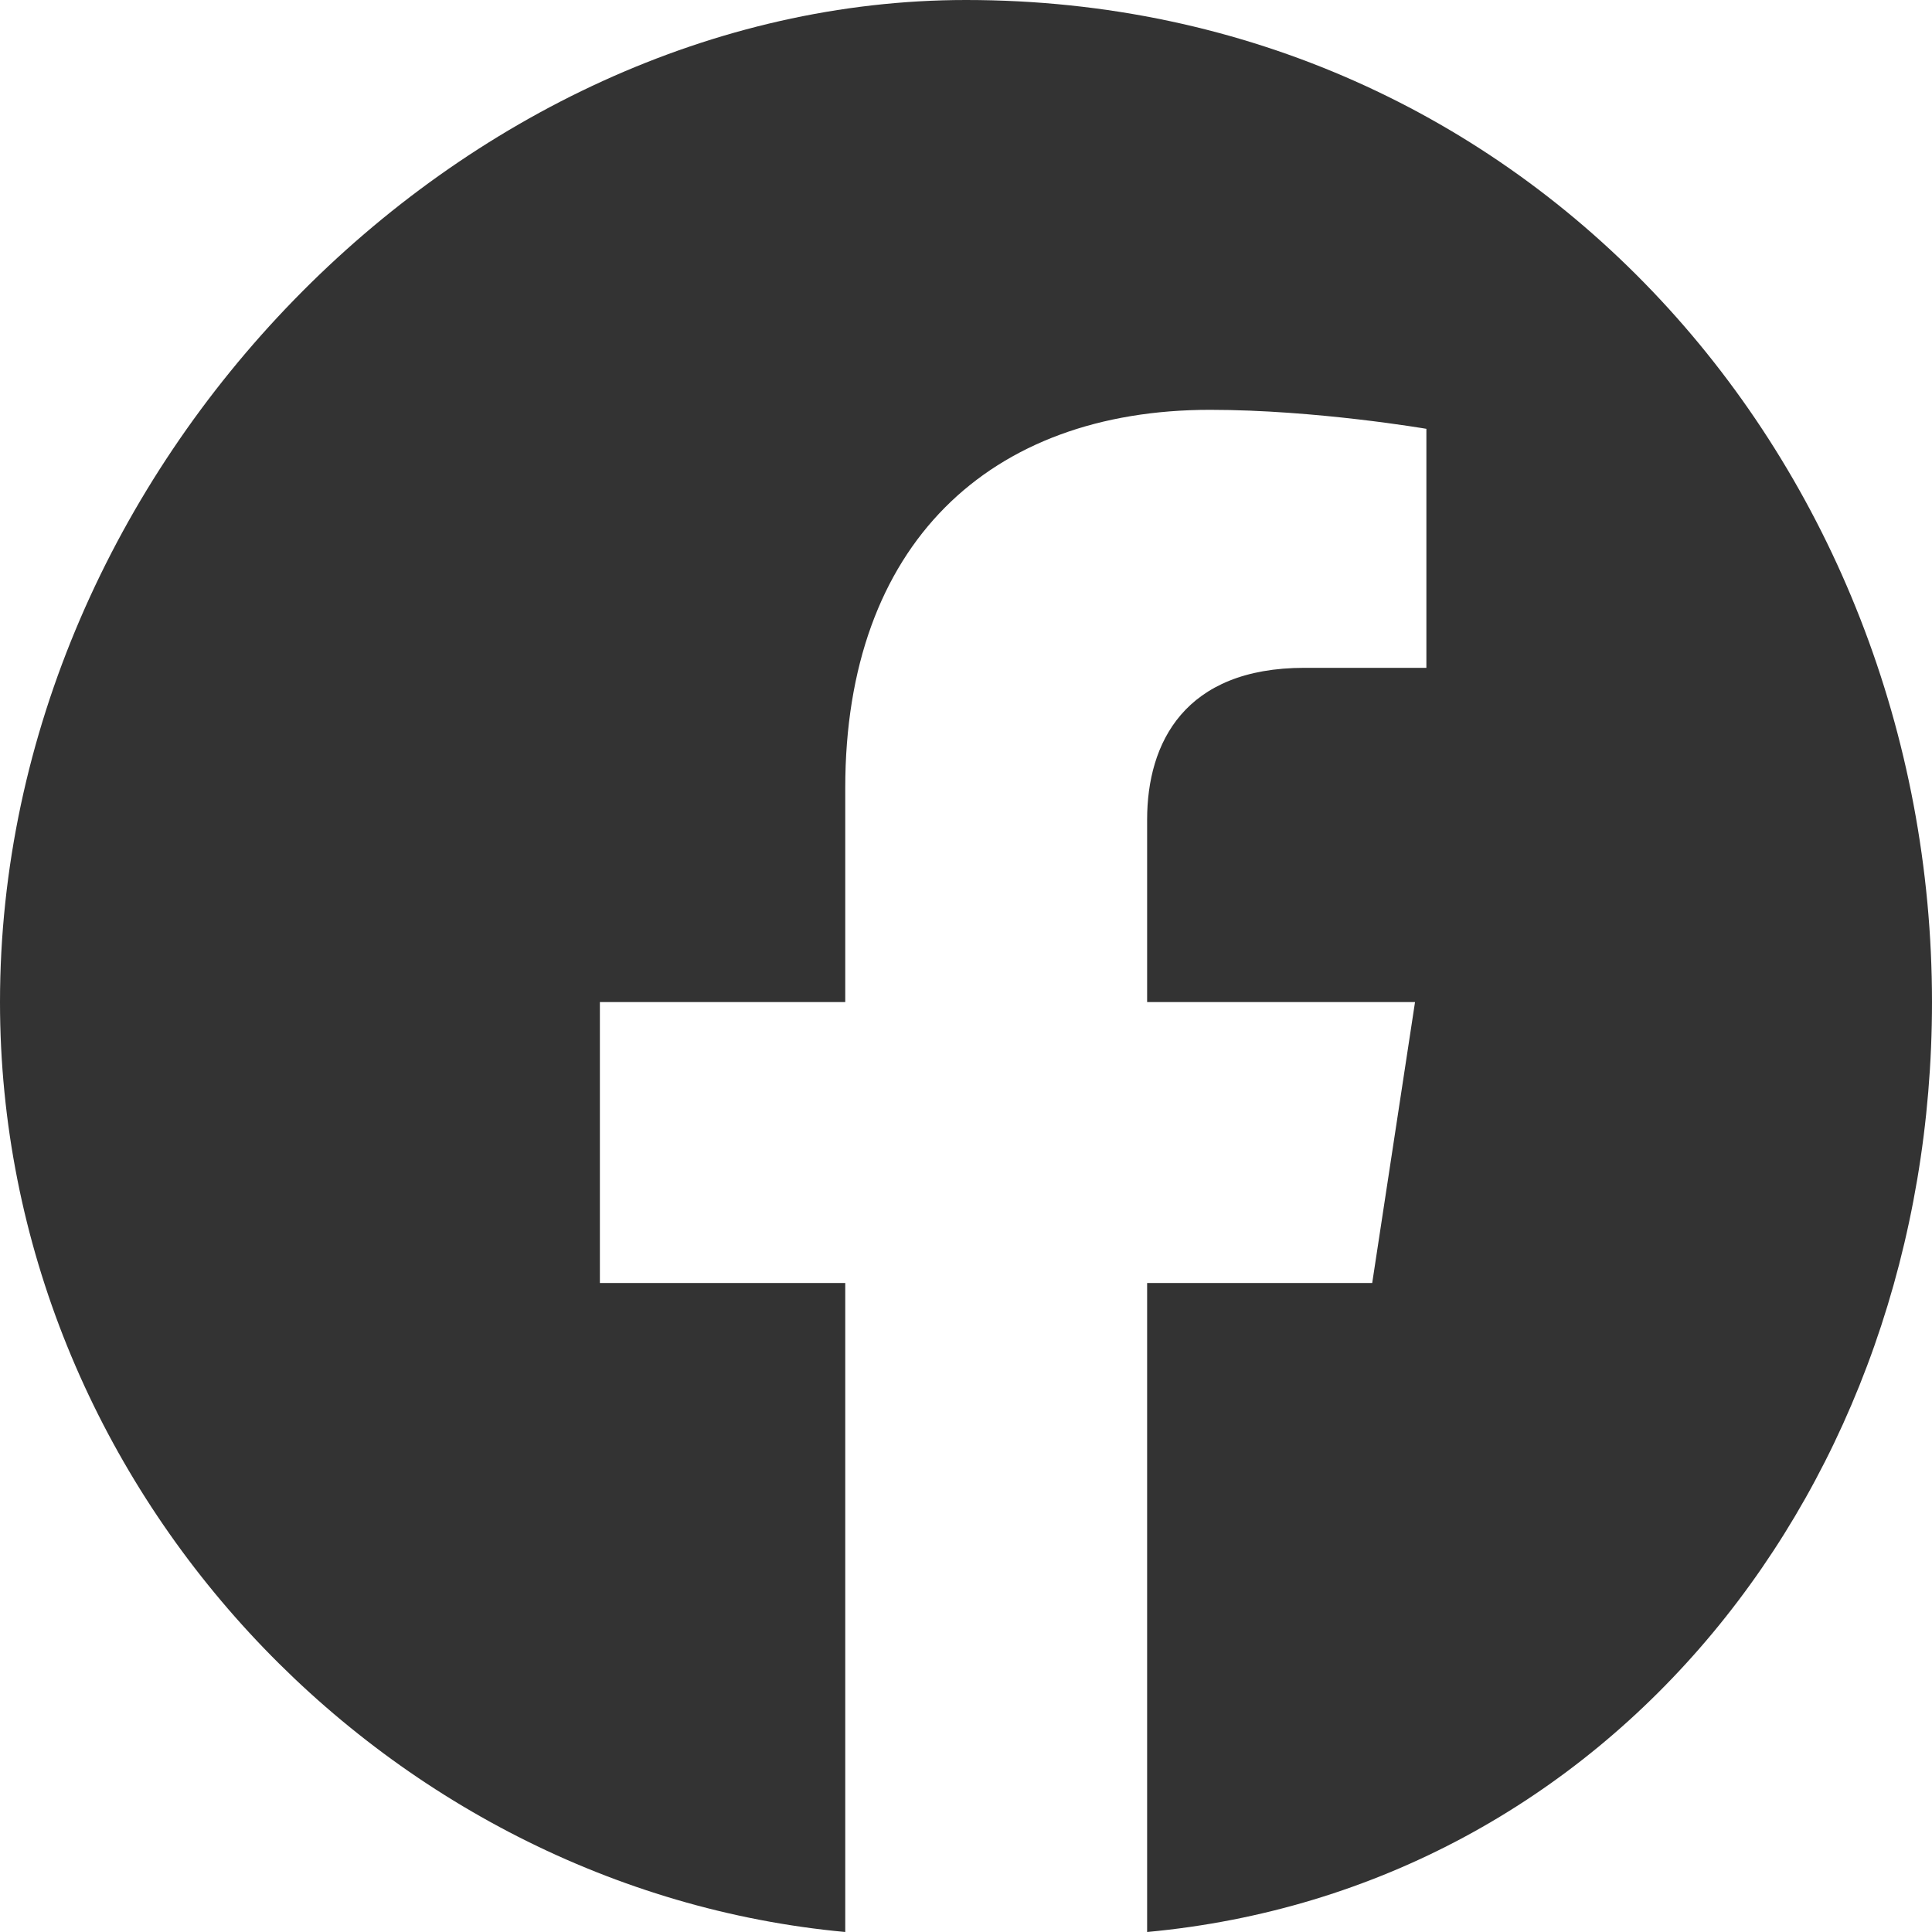
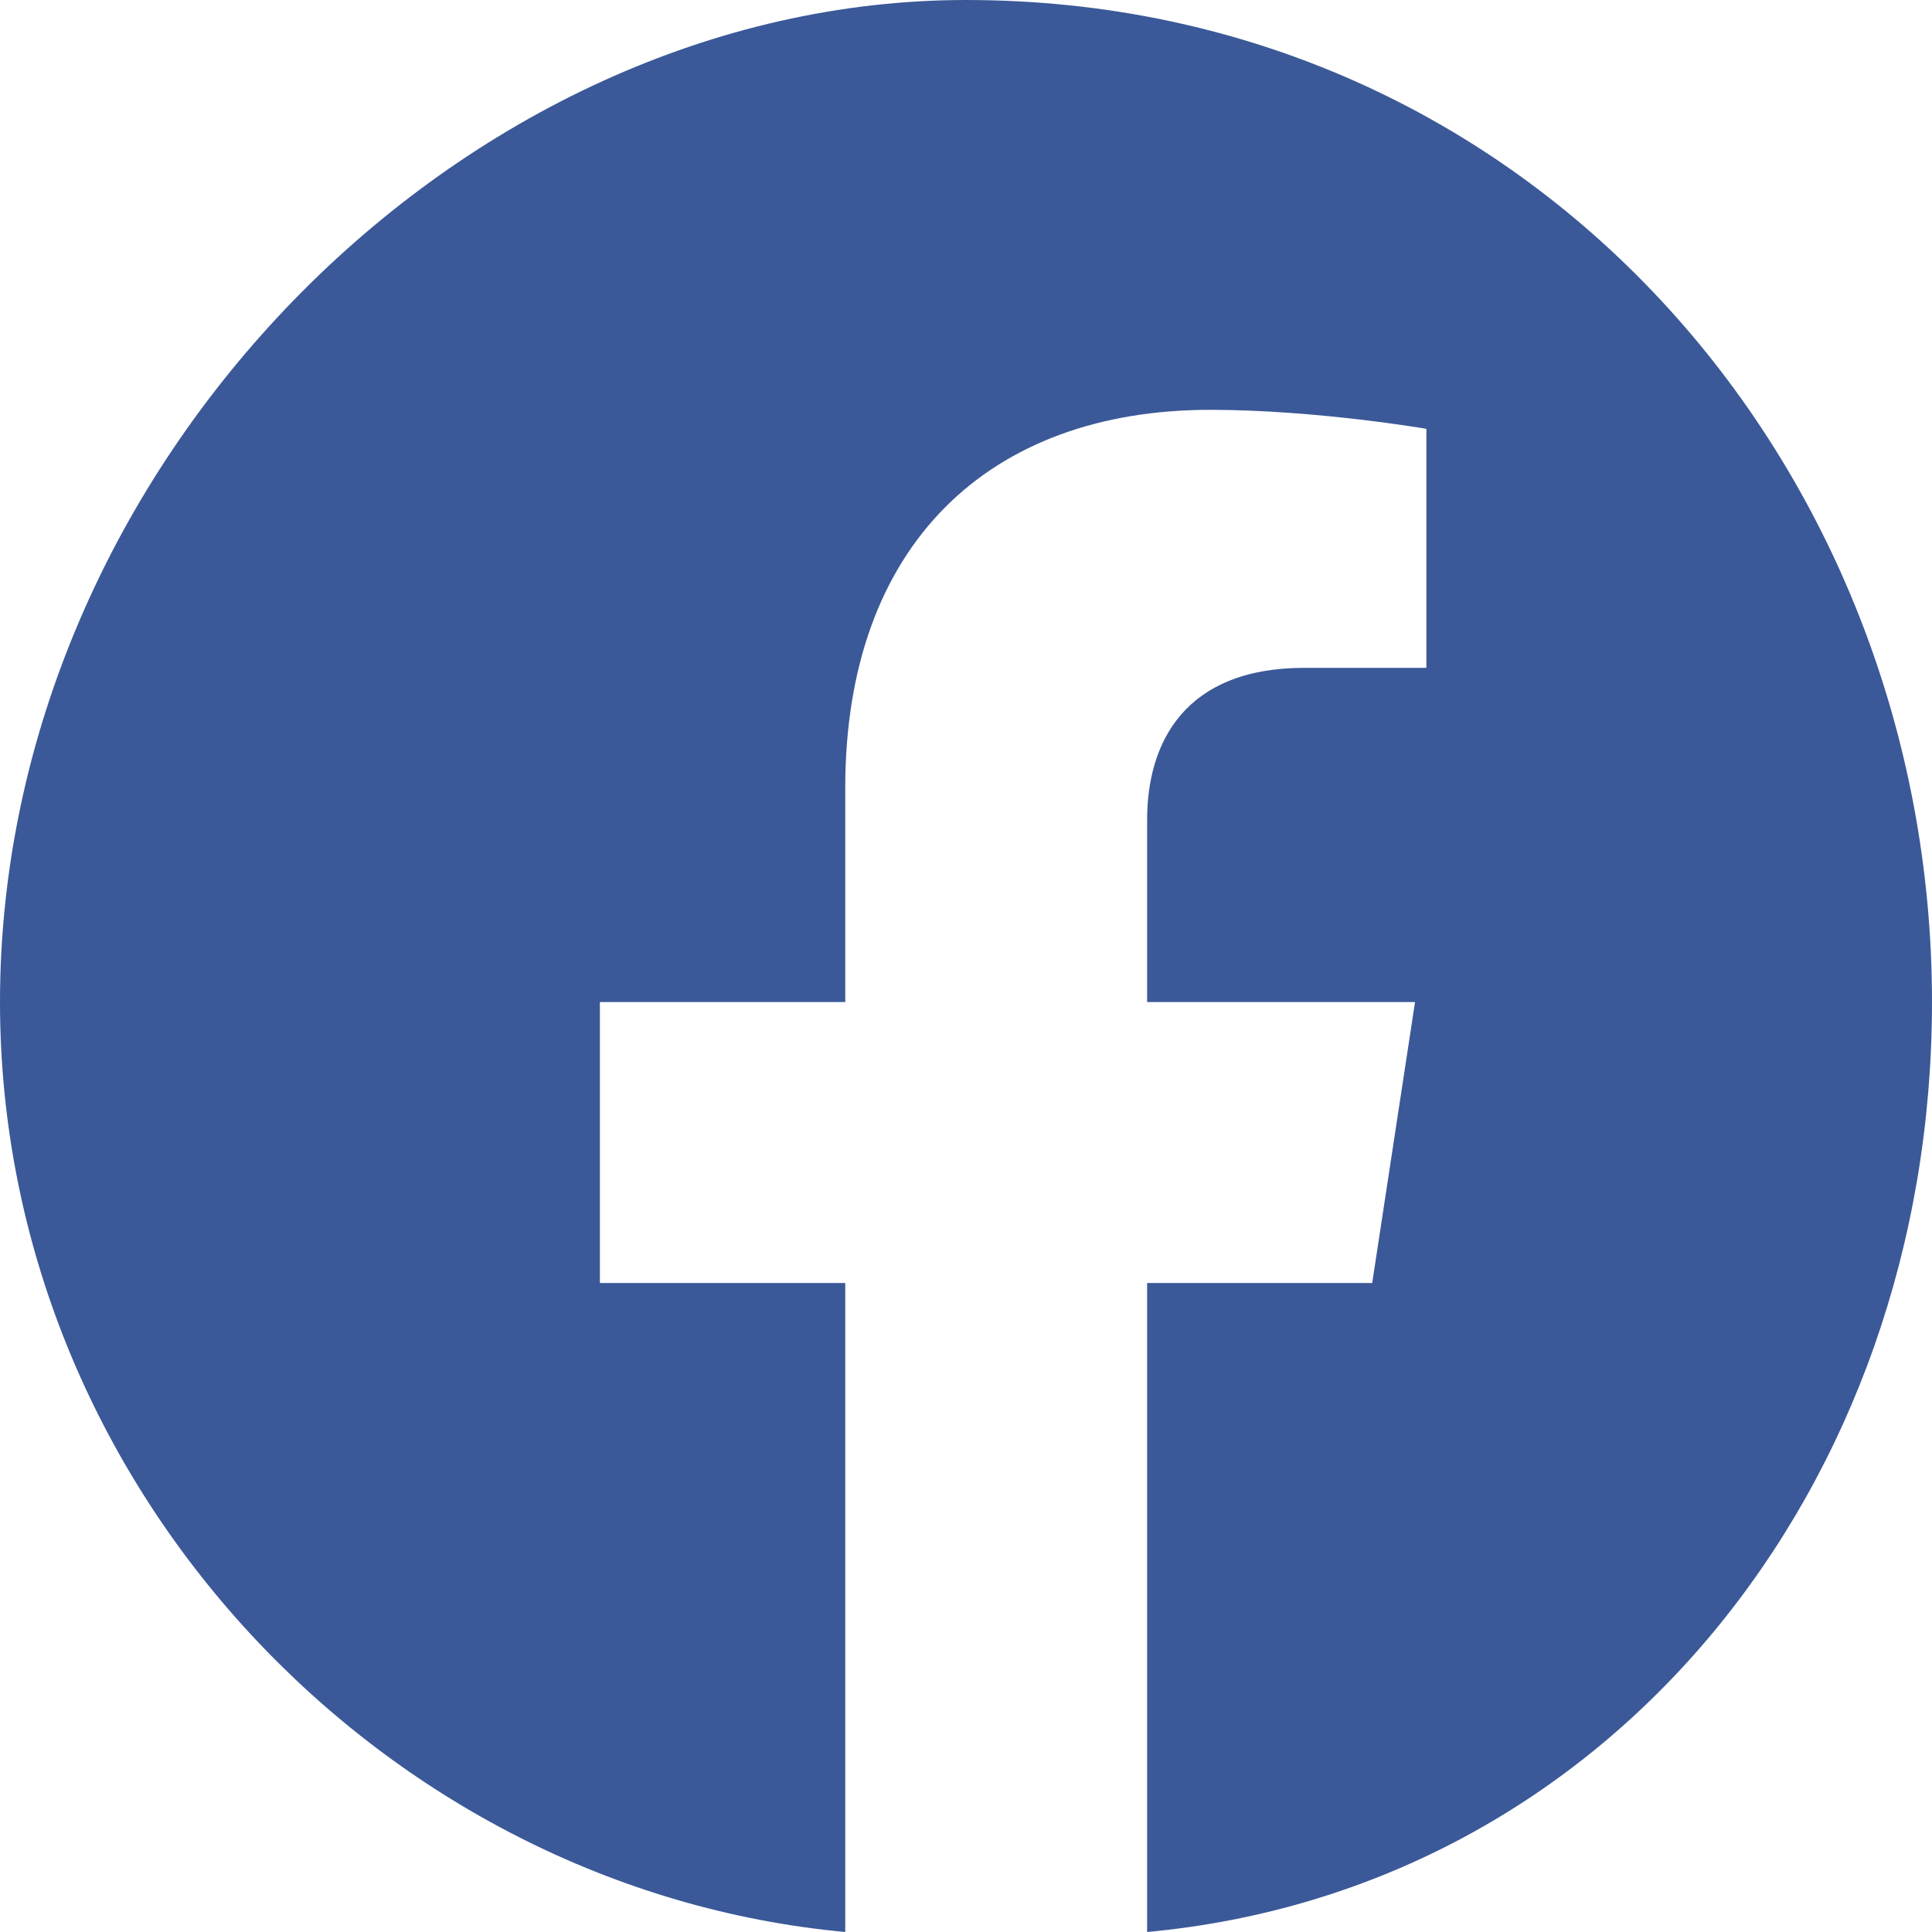
<svg xmlns="http://www.w3.org/2000/svg" width="24" height="24" viewBox="0 0 24 24">
-   <path d="M24 12.448C24 5.779 19.004 0 12 0C5.746 0 0 5.779 0 12.448C0 18.474 4.763 23.468 10.5 24V15.938H7.452V12.448H10.5V9.788C10.5 6.763 12.29 5.091 15.032 5.091C16.346 5.091 17.719 5.327 17.719 5.327V8.296H16.205C14.715 8.296 14.25 9.227 14.25 10.182V12.448H17.578L17.046 15.938H14.25V24C19.987 23.468 24 18.474 24 12.448Z" fill="#333333" />
+   <path d="M24 12.448C24 5.779 19.004 0 12 0C5.746 0 0 5.779 0 12.448C0 18.474 4.763 23.468 10.5 24V15.938H7.452V12.448H10.5V9.788C10.5 6.763 12.29 5.091 15.032 5.091C16.346 5.091 17.719 5.327 17.719 5.327V8.296H16.205C14.715 8.296 14.25 9.227 14.25 10.182V12.448H17.578L17.046 15.938H14.25V24C19.987 23.468 24 18.474 24 12.448Z" fill="#3b5998" />
</svg>
